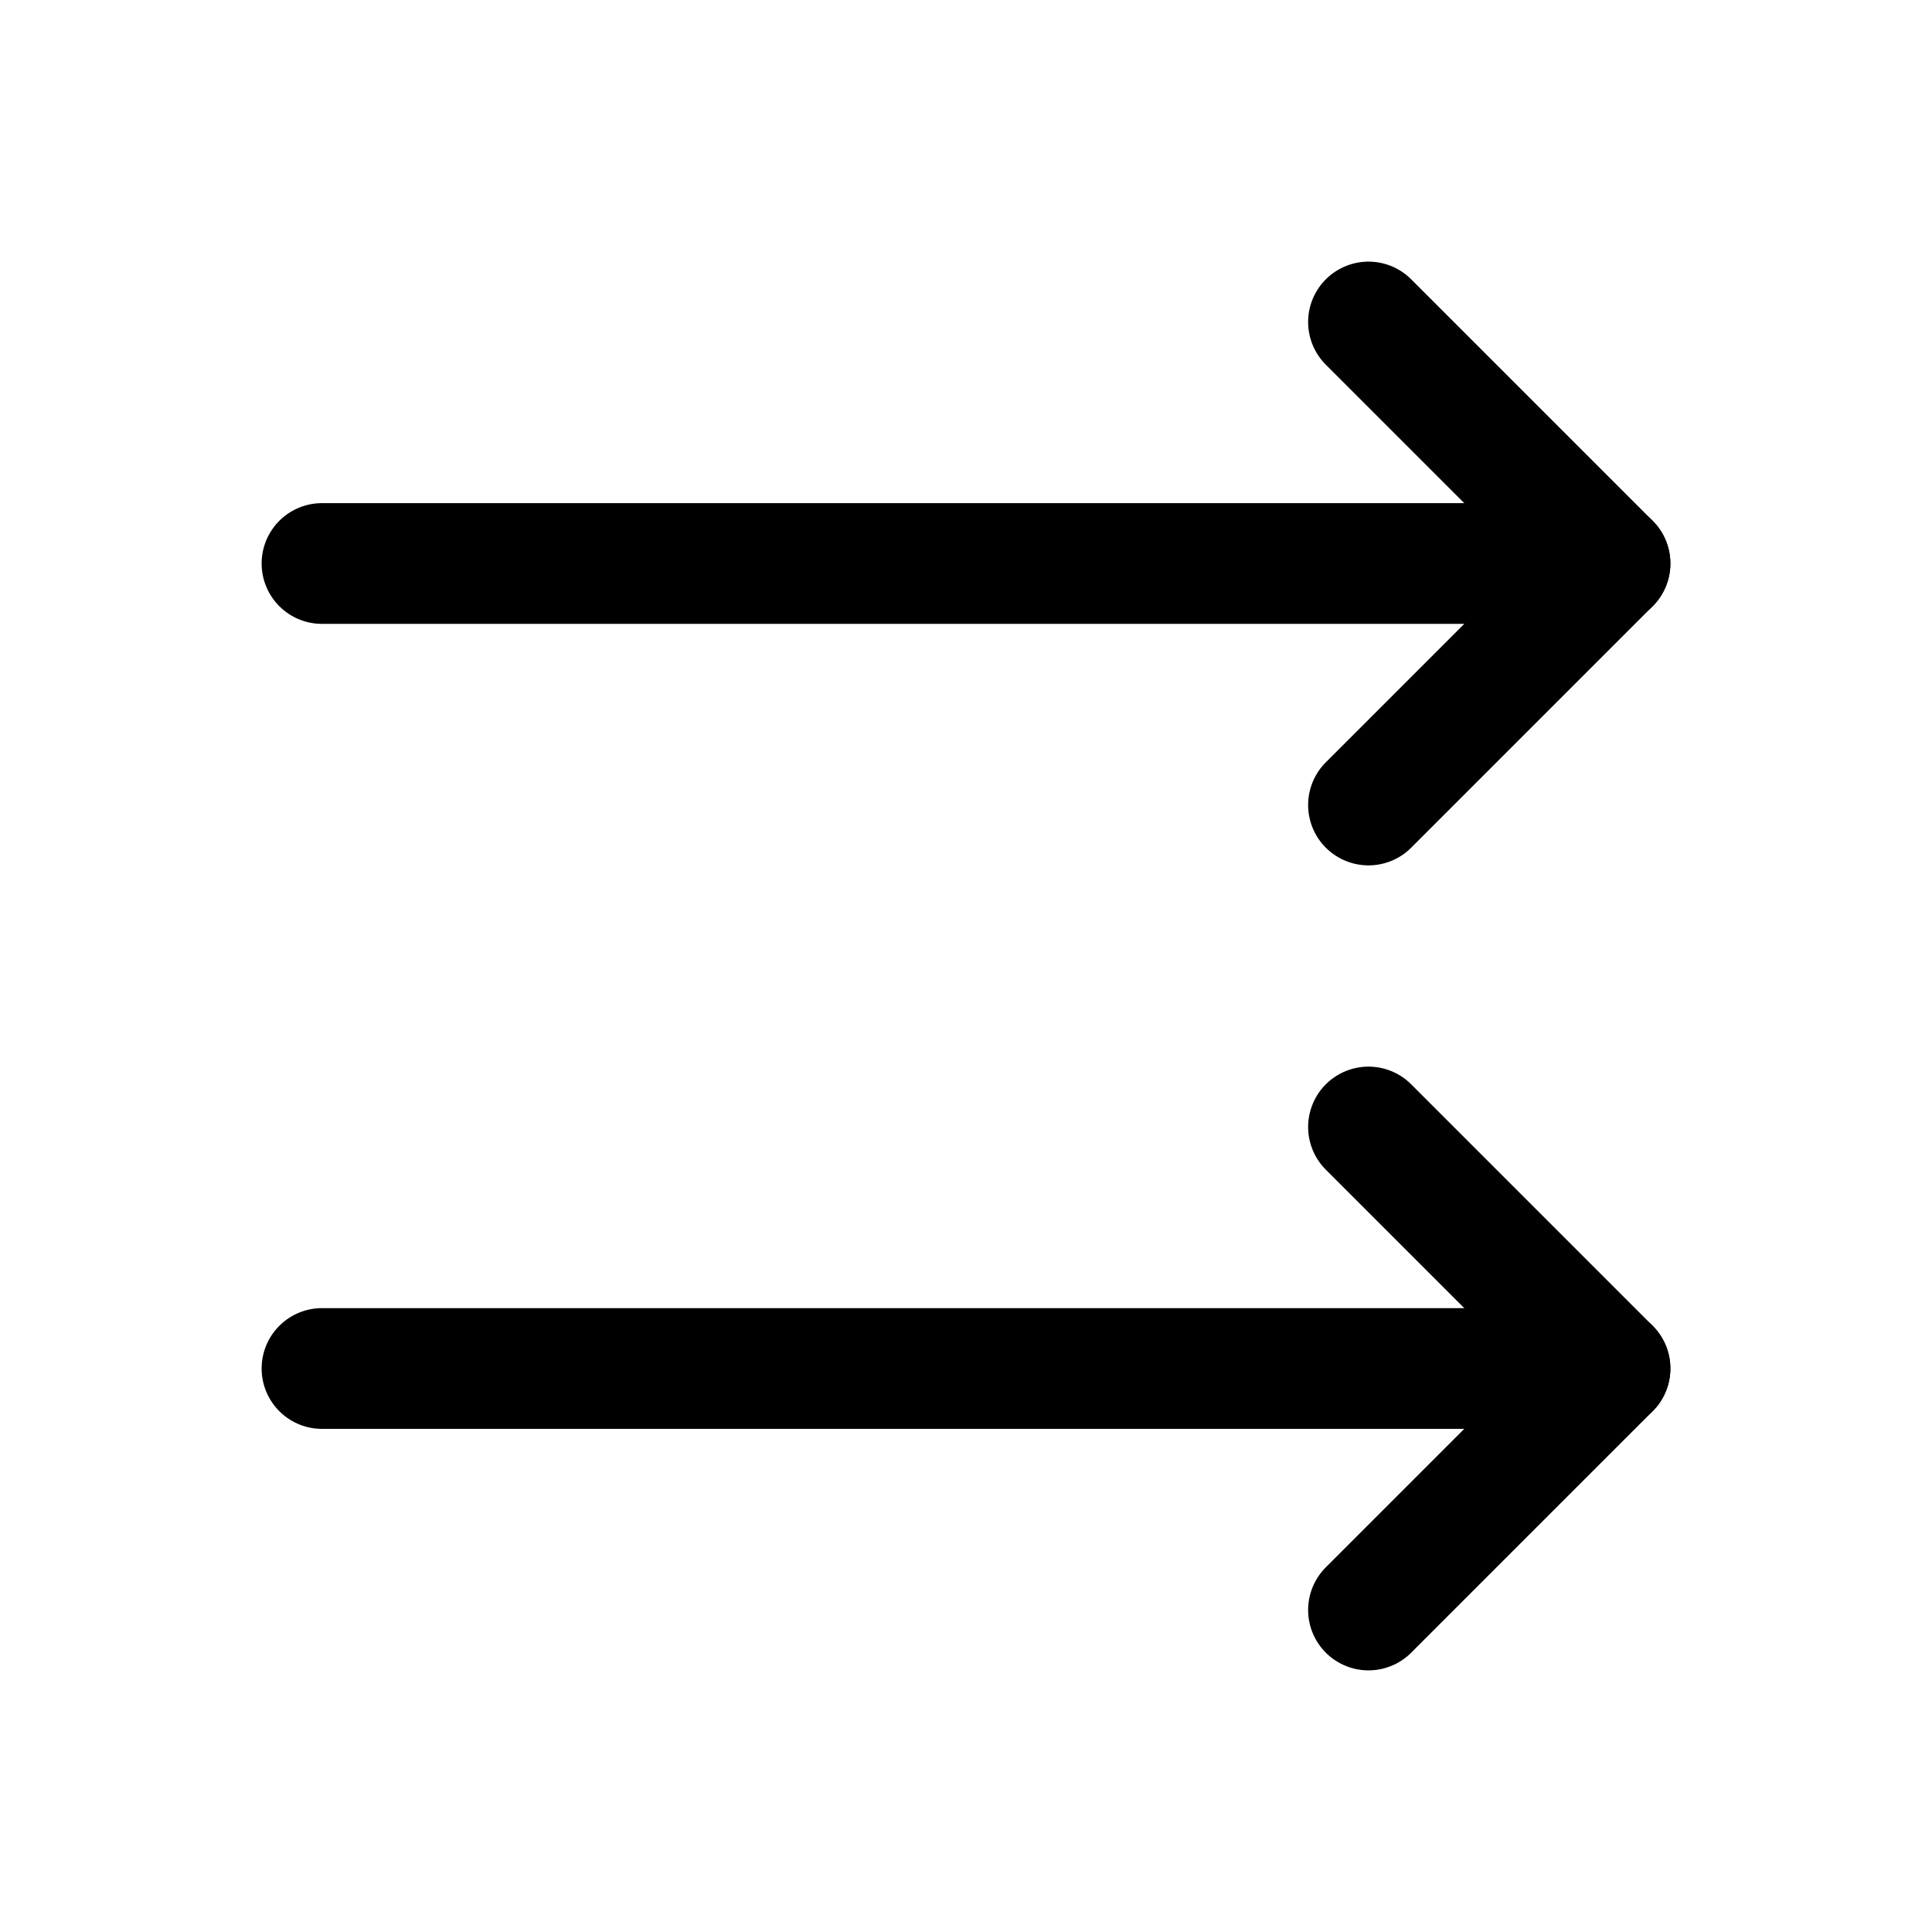
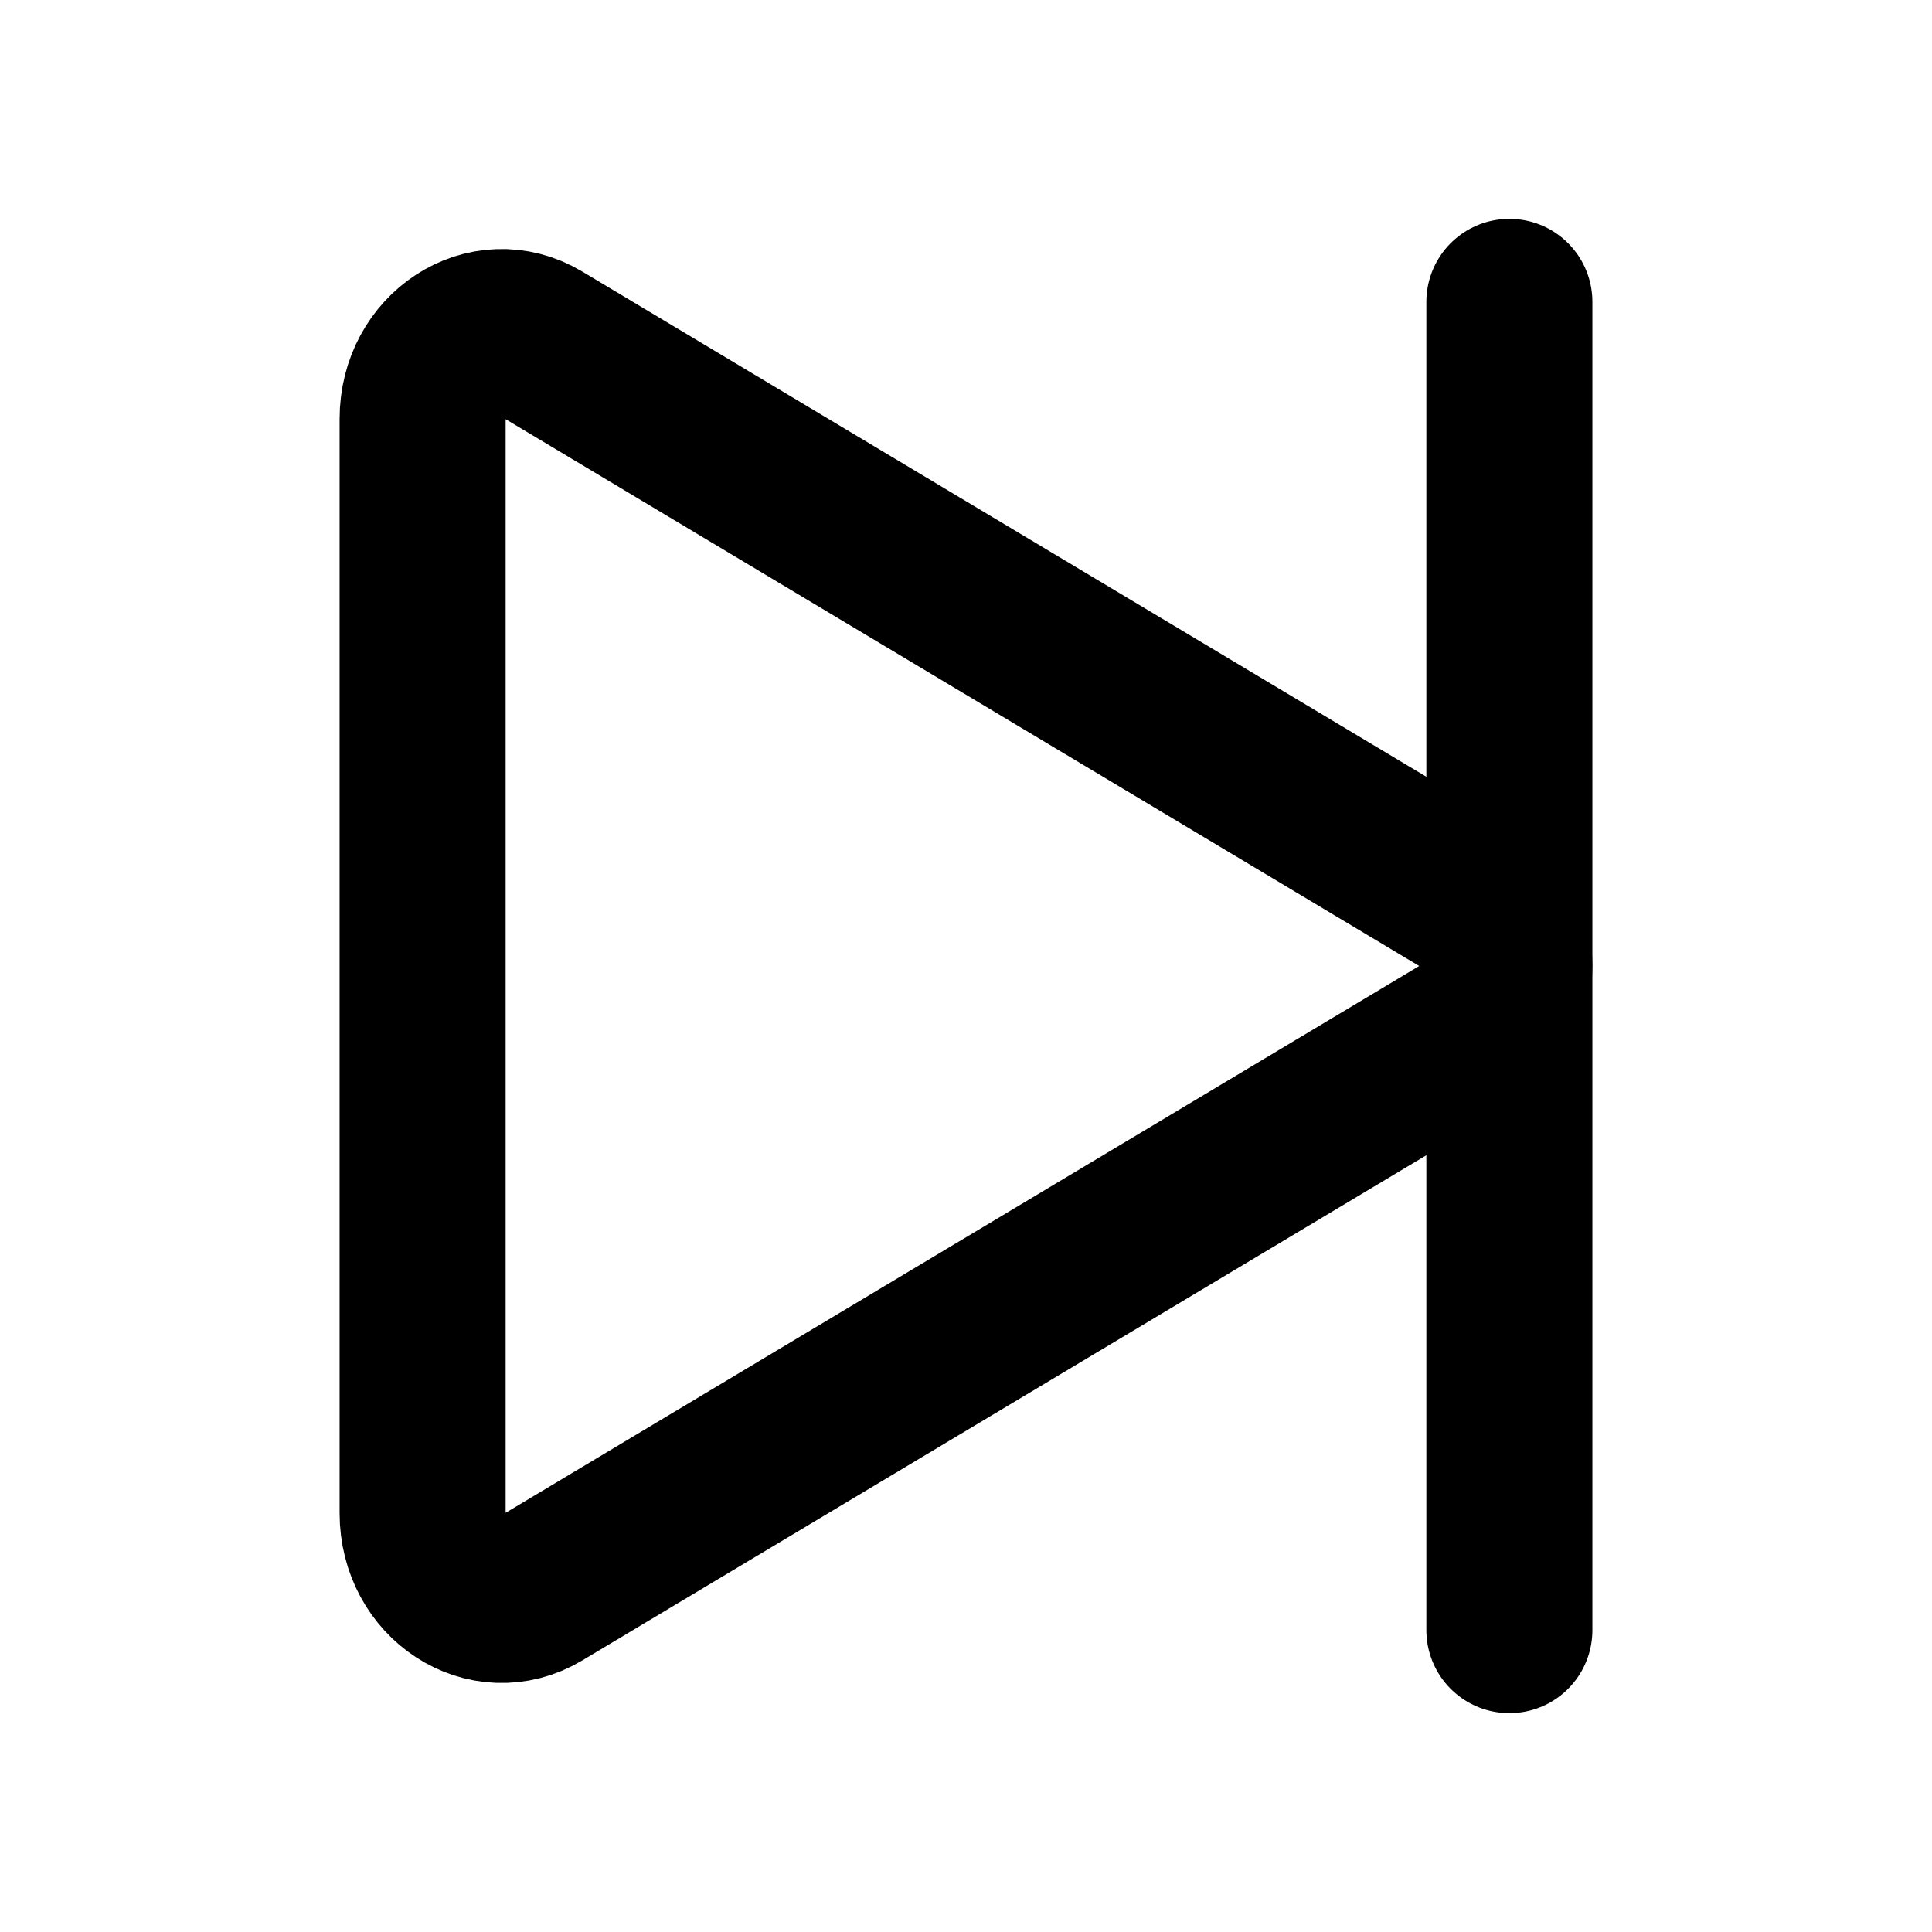
- <svg xmlns="http://www.w3.org/2000/svg" fill="currentColor" width="24" height="24" viewBox="0 0 24 24" id="right-double-arrow" class="icon line">
-   <polyline id="primary" points="17 20 20 17 17 14" style="fill: none; stroke: rgb(0, 0, 0); stroke-linecap: round; stroke-linejoin: round; stroke-width: 1.5;" />
-   <path id="primary-2" data-name="primary" d="M4,17H20M4,7H20" style="fill: none; stroke: rgb(0, 0, 0); stroke-linecap: round; stroke-linejoin: round; stroke-width: 1.5;" />
-   <polyline id="primary-3" data-name="primary" points="17 10 20 7 17 4" style="fill: none; stroke: rgb(0, 0, 0); stroke-linecap: round; stroke-linejoin: round; stroke-width: 1.5;" />
+ <svg xmlns="http://www.w3.org/2000/svg" viewBox="0 0 512 512">
+   <path d="M112 111v290c0 17.44 17 28.52 31 20.16l247.9-148.37c12.12-7.25 12.12-26.33 0-33.58L143 90.84c-14-8.36-31 2.72-31 20.16z" fill="none" stroke="currentColor" stroke-miterlimit="10" stroke-width="44" />
+   <path fill="none" stroke="currentColor" stroke-linecap="round" stroke-miterlimit="10" stroke-width="44" d="M400 80v352" />
</svg>
